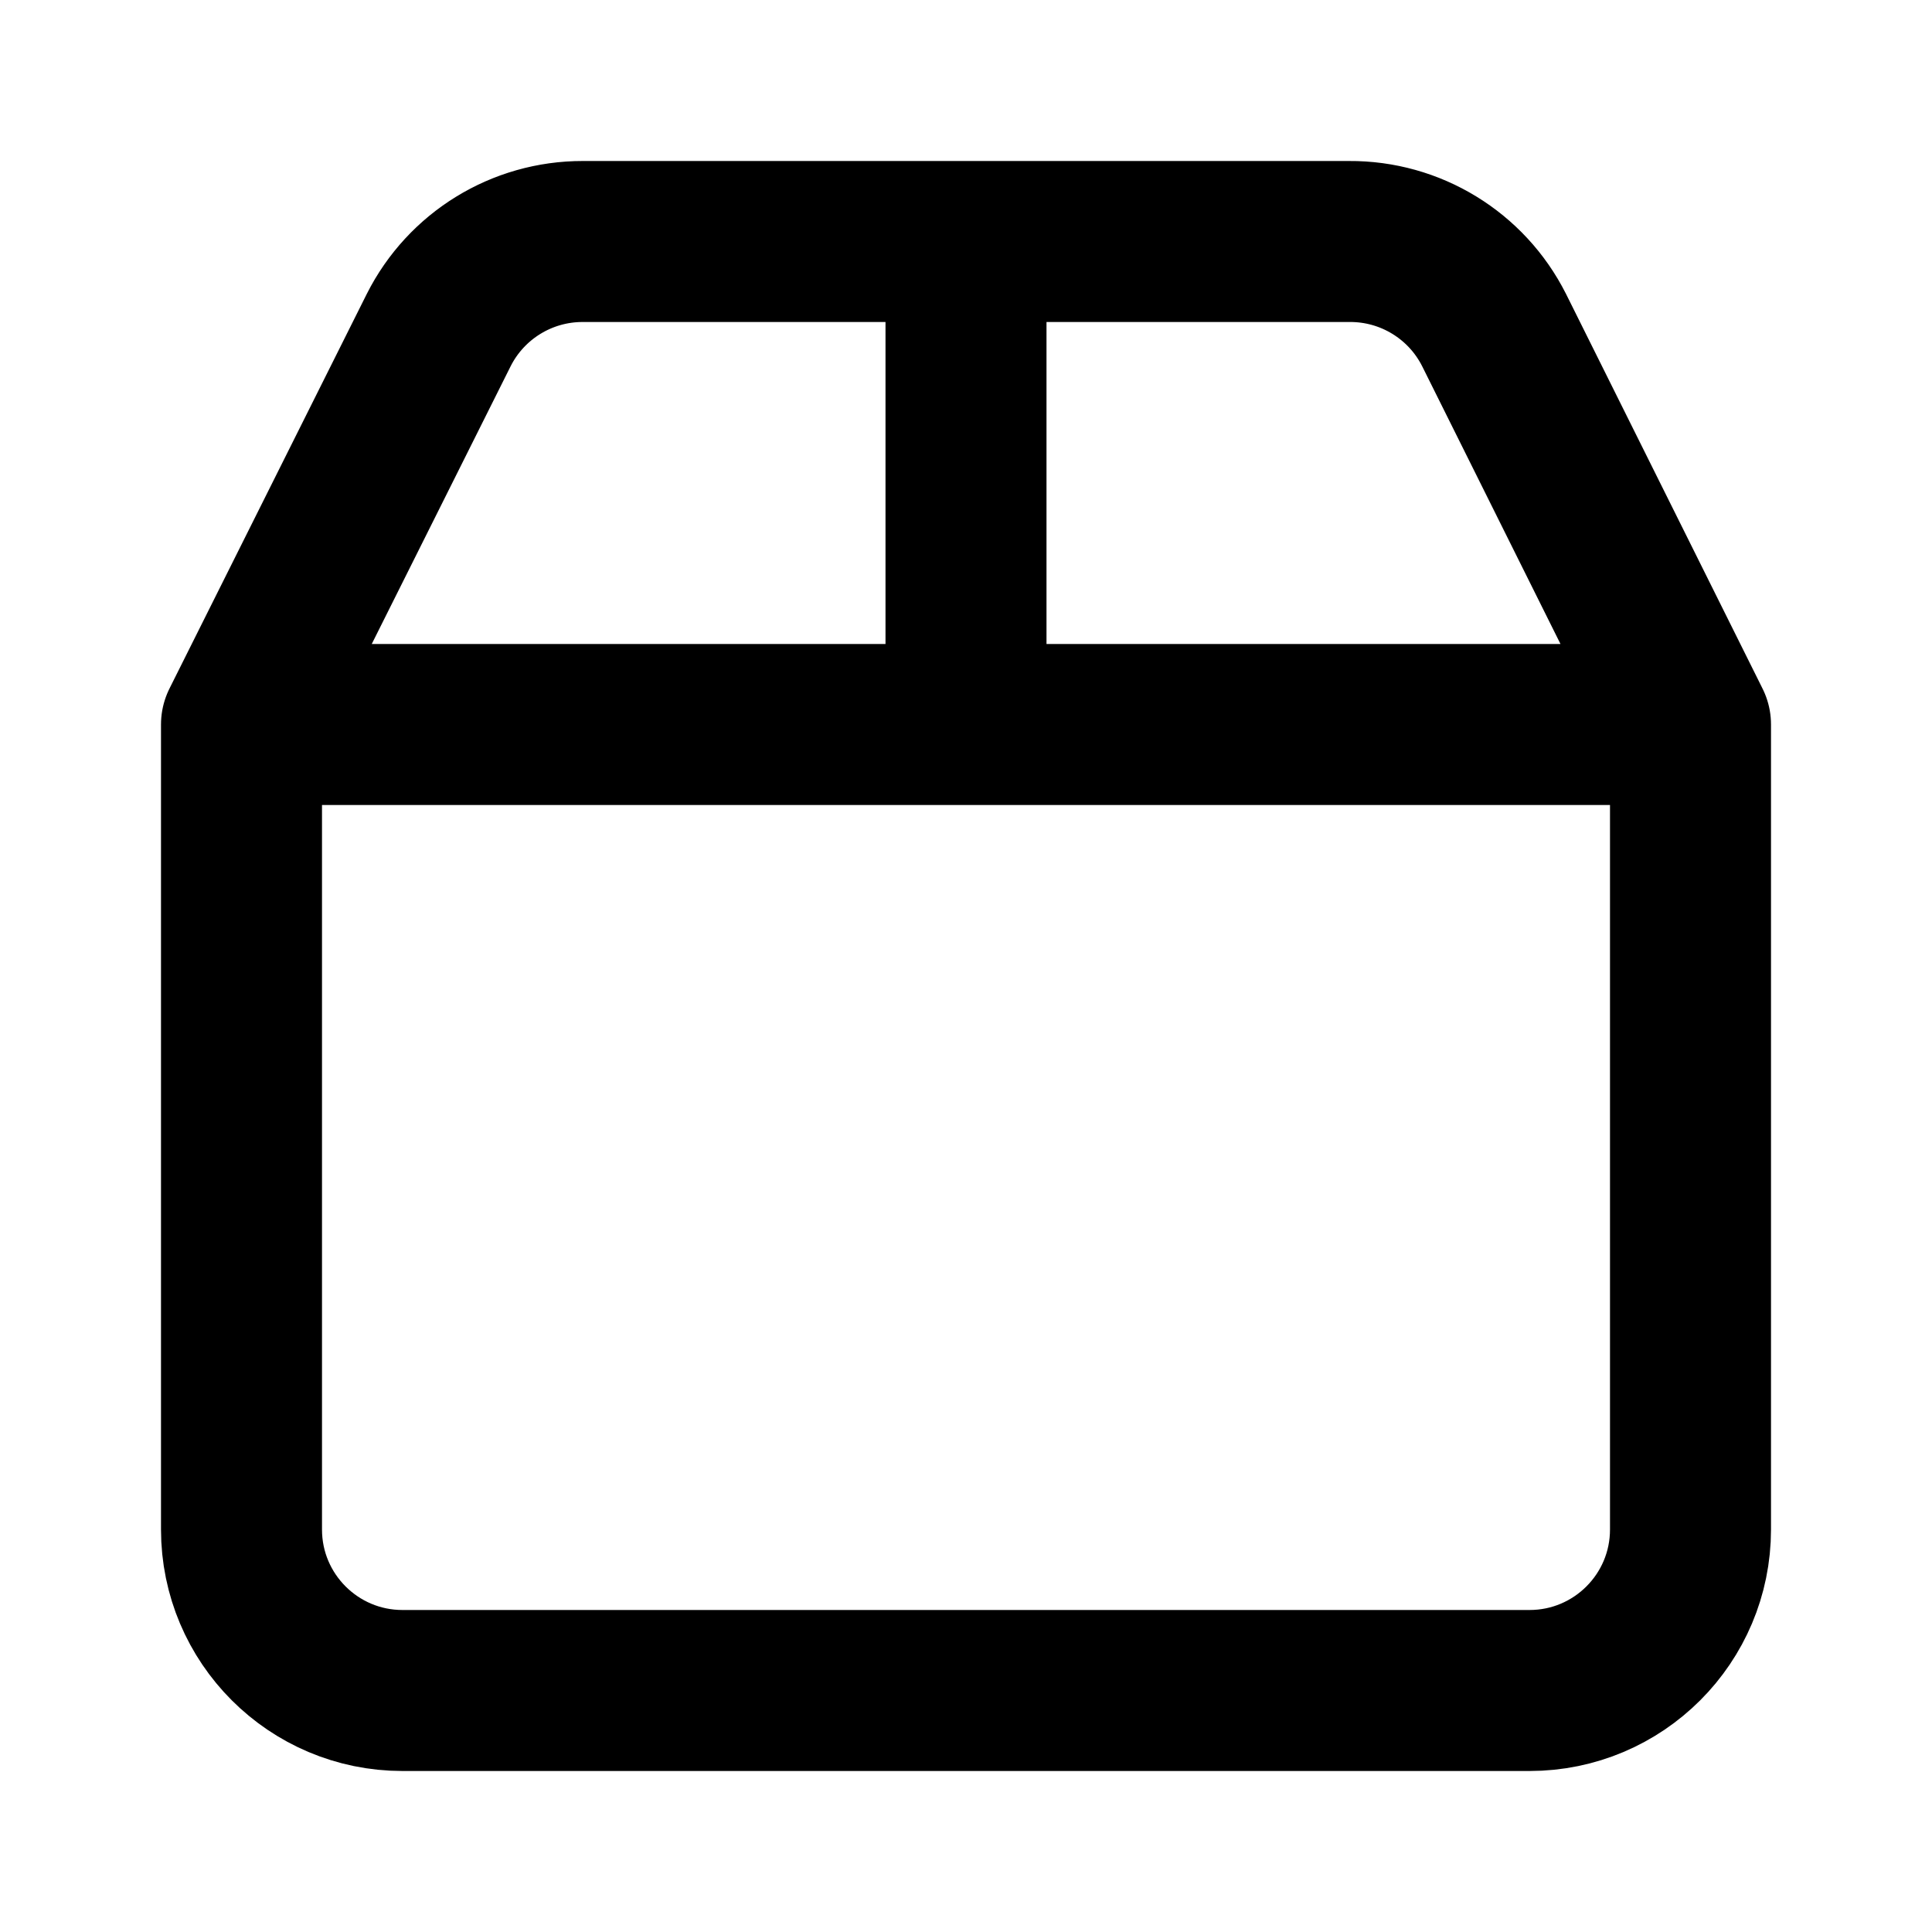
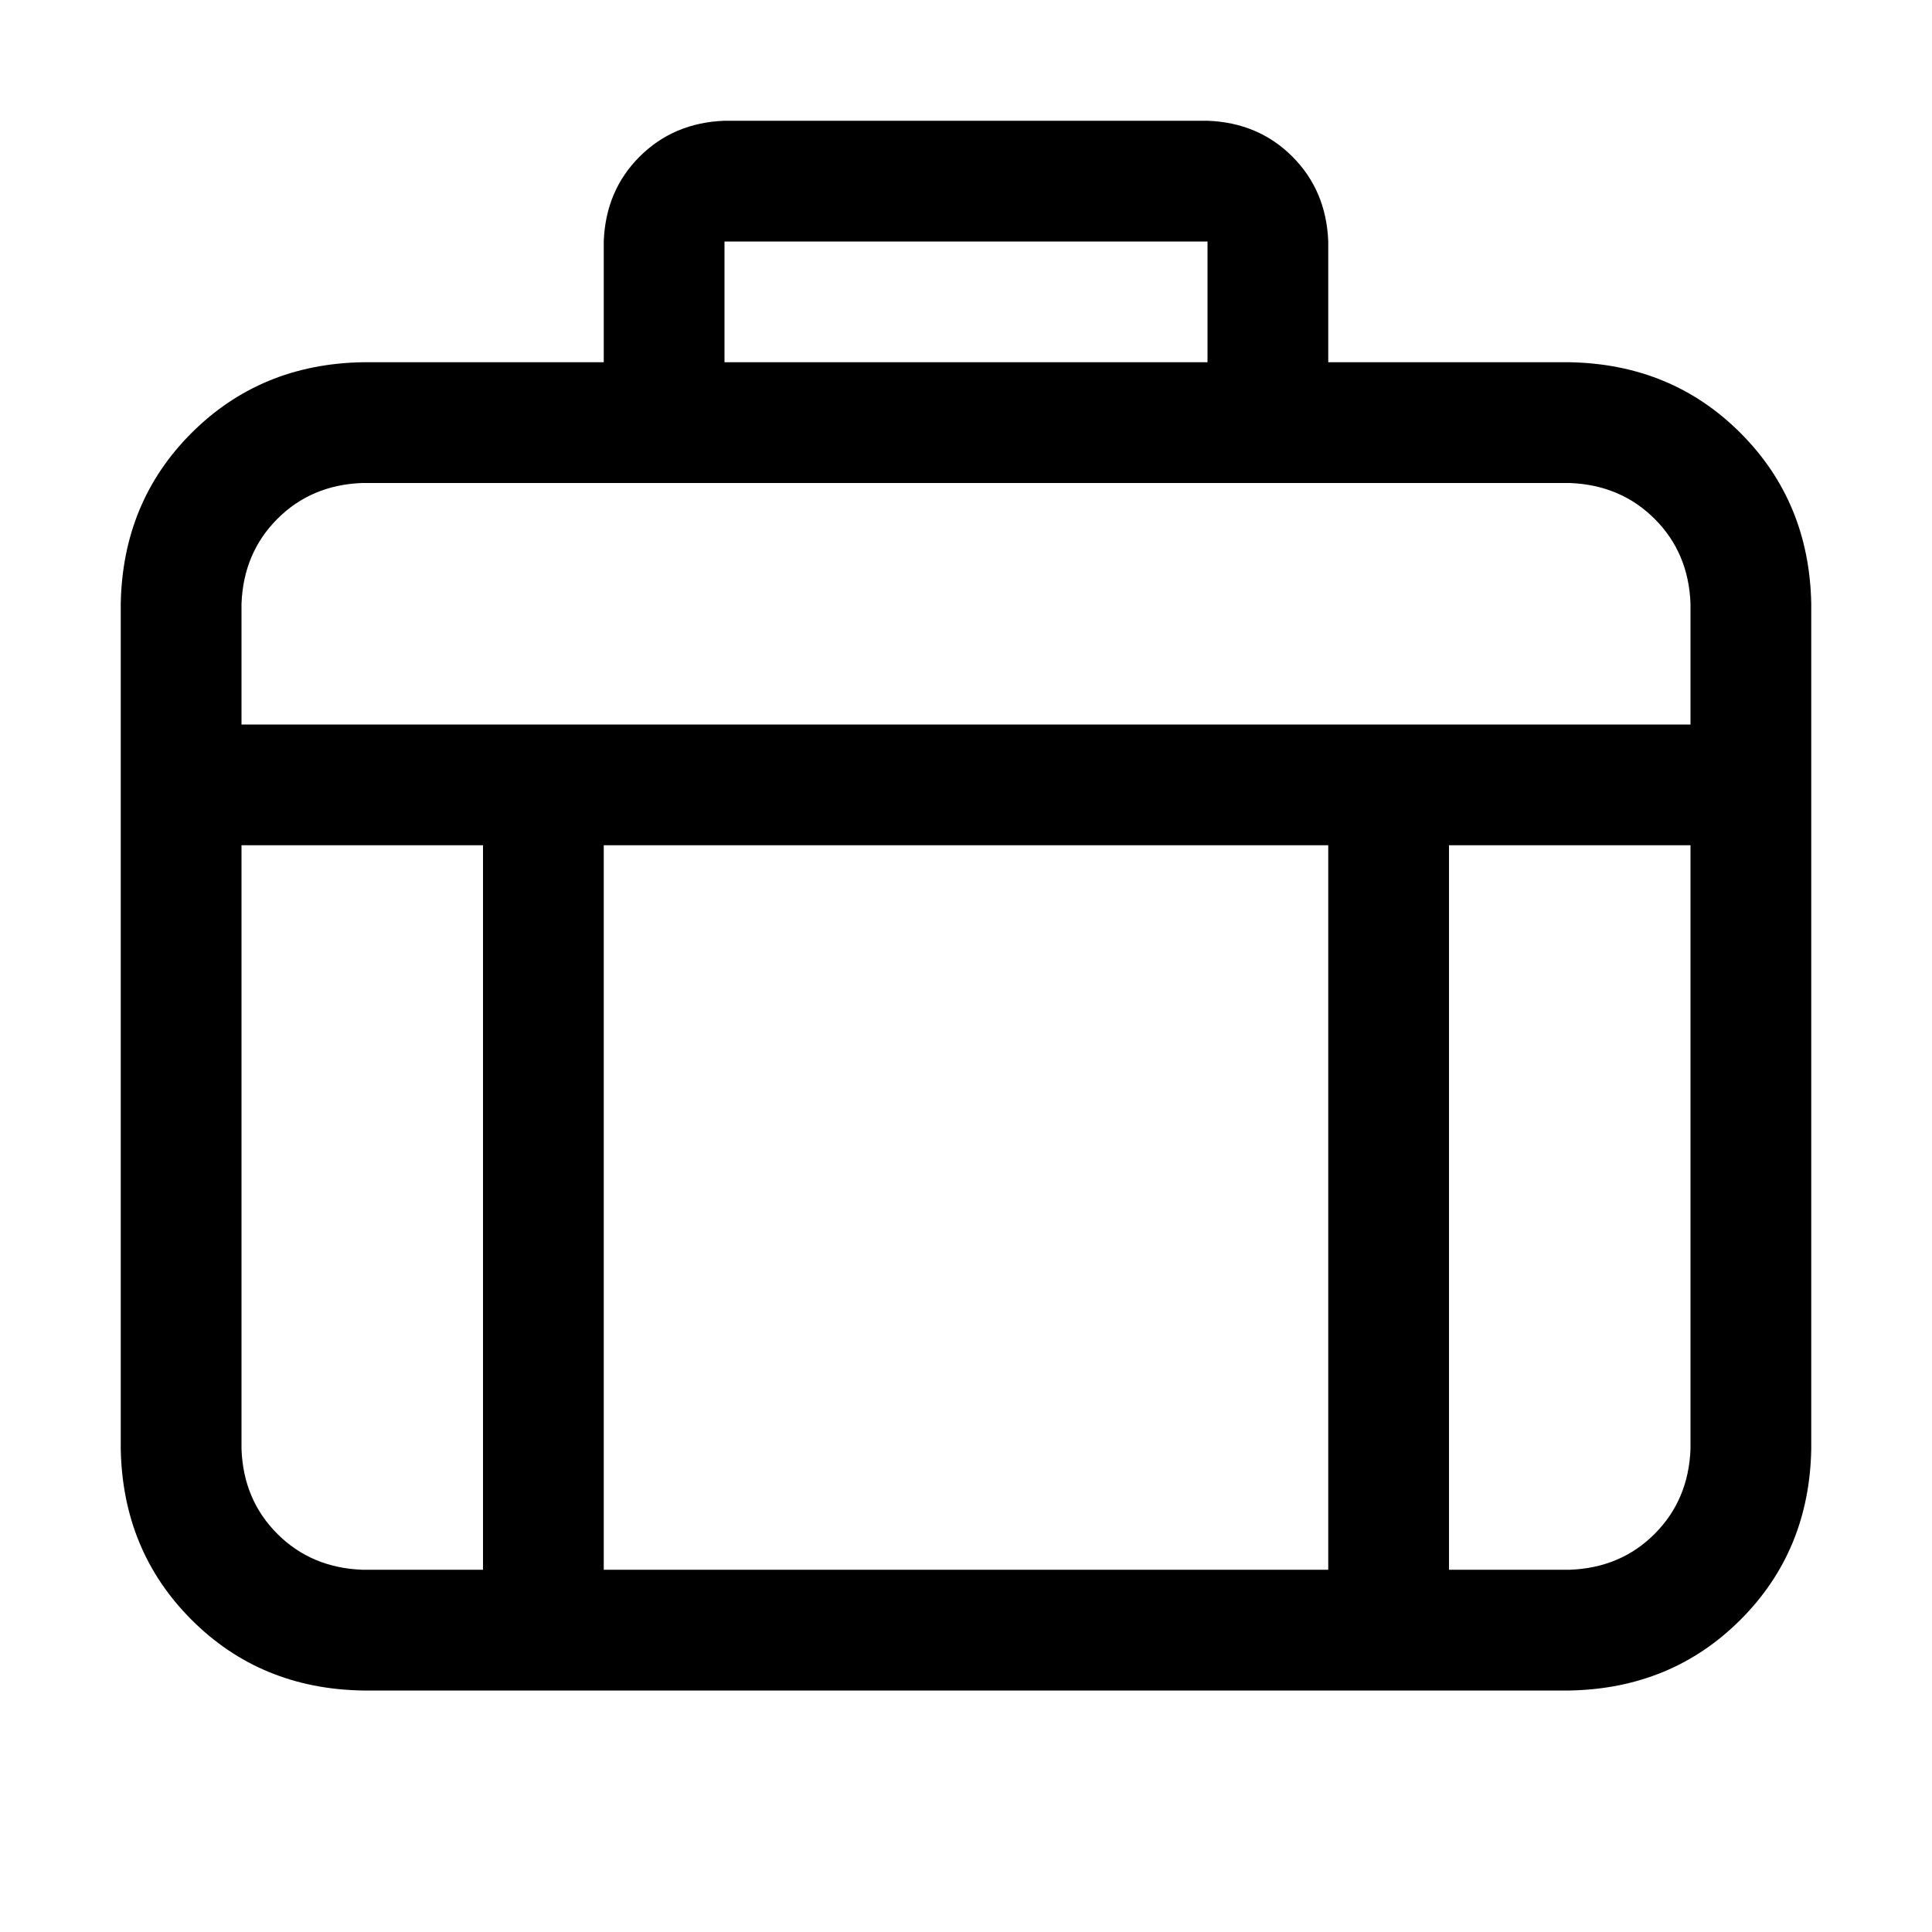
- <svg xmlns="http://www.w3.org/2000/svg" viewBox="0 0 24 24" width="100%" height="100%" pointer-events="none">
-   <path d="M3 9h18v10a2 2 0 0 1-2 2H5a2 2 0 0 1-2-2V9Zm0 0 2.45-4.9A2 2 0 0 1 7.24 3h9.52a2 2 0 0 1 1.8 1.1L21 9m-9-6v6" fill="none" stroke="currentColor" stroke-width="2" stroke-linecap="round" stroke-linejoin="round" />
+ <svg xmlns="http://www.w3.org/2000/svg" viewBox="0 0 1024 1024" width="100%" height="100%" pointer-events="none">
+   <path d="M922.5 229.5c-24.32-24.34-54.49-36.84-90.5-37.5H704v-64c-.68-17.98-7.02-32.98-19.01-44.99S658.01 64.66 640 64H384c-17.98.68-32.98 7.02-44.99 19.01S320.66 110 320 128v64H192c-35.99.68-66.16 13.18-90.5 37.5C77.16 253.82 64.66 283.99 64 320v448c.68 35.99 13.18 66.16 37.5 90.5s54.49 36.84 90.5 37.5h640c35.99-.68 66.16-13.18 90.5-37.5s36.84-54.49 37.5-90.5V320c-.68-35.99-13.18-66.16-37.5-90.5zM384 128h256v64H384v-64zM256 832h-64c-17.98-.68-32.98-7.02-44.99-19.01S128.66 786.01 128 768V448h128v384zm448 0H320V448h384v384zm192-64c-.68 17.98-7.02 32.98-19.01 44.99S850.01 831.34 832 832h-64V448h128v320zm0-384H128v-64c.69-17.98 7.02-32.98 19.01-44.99S173.99 256.66 192 256h640c17.98.69 32.98 7.02 44.99 19.01S895.34 301.99 896 320v64z" fill="currentColor" />
</svg>
